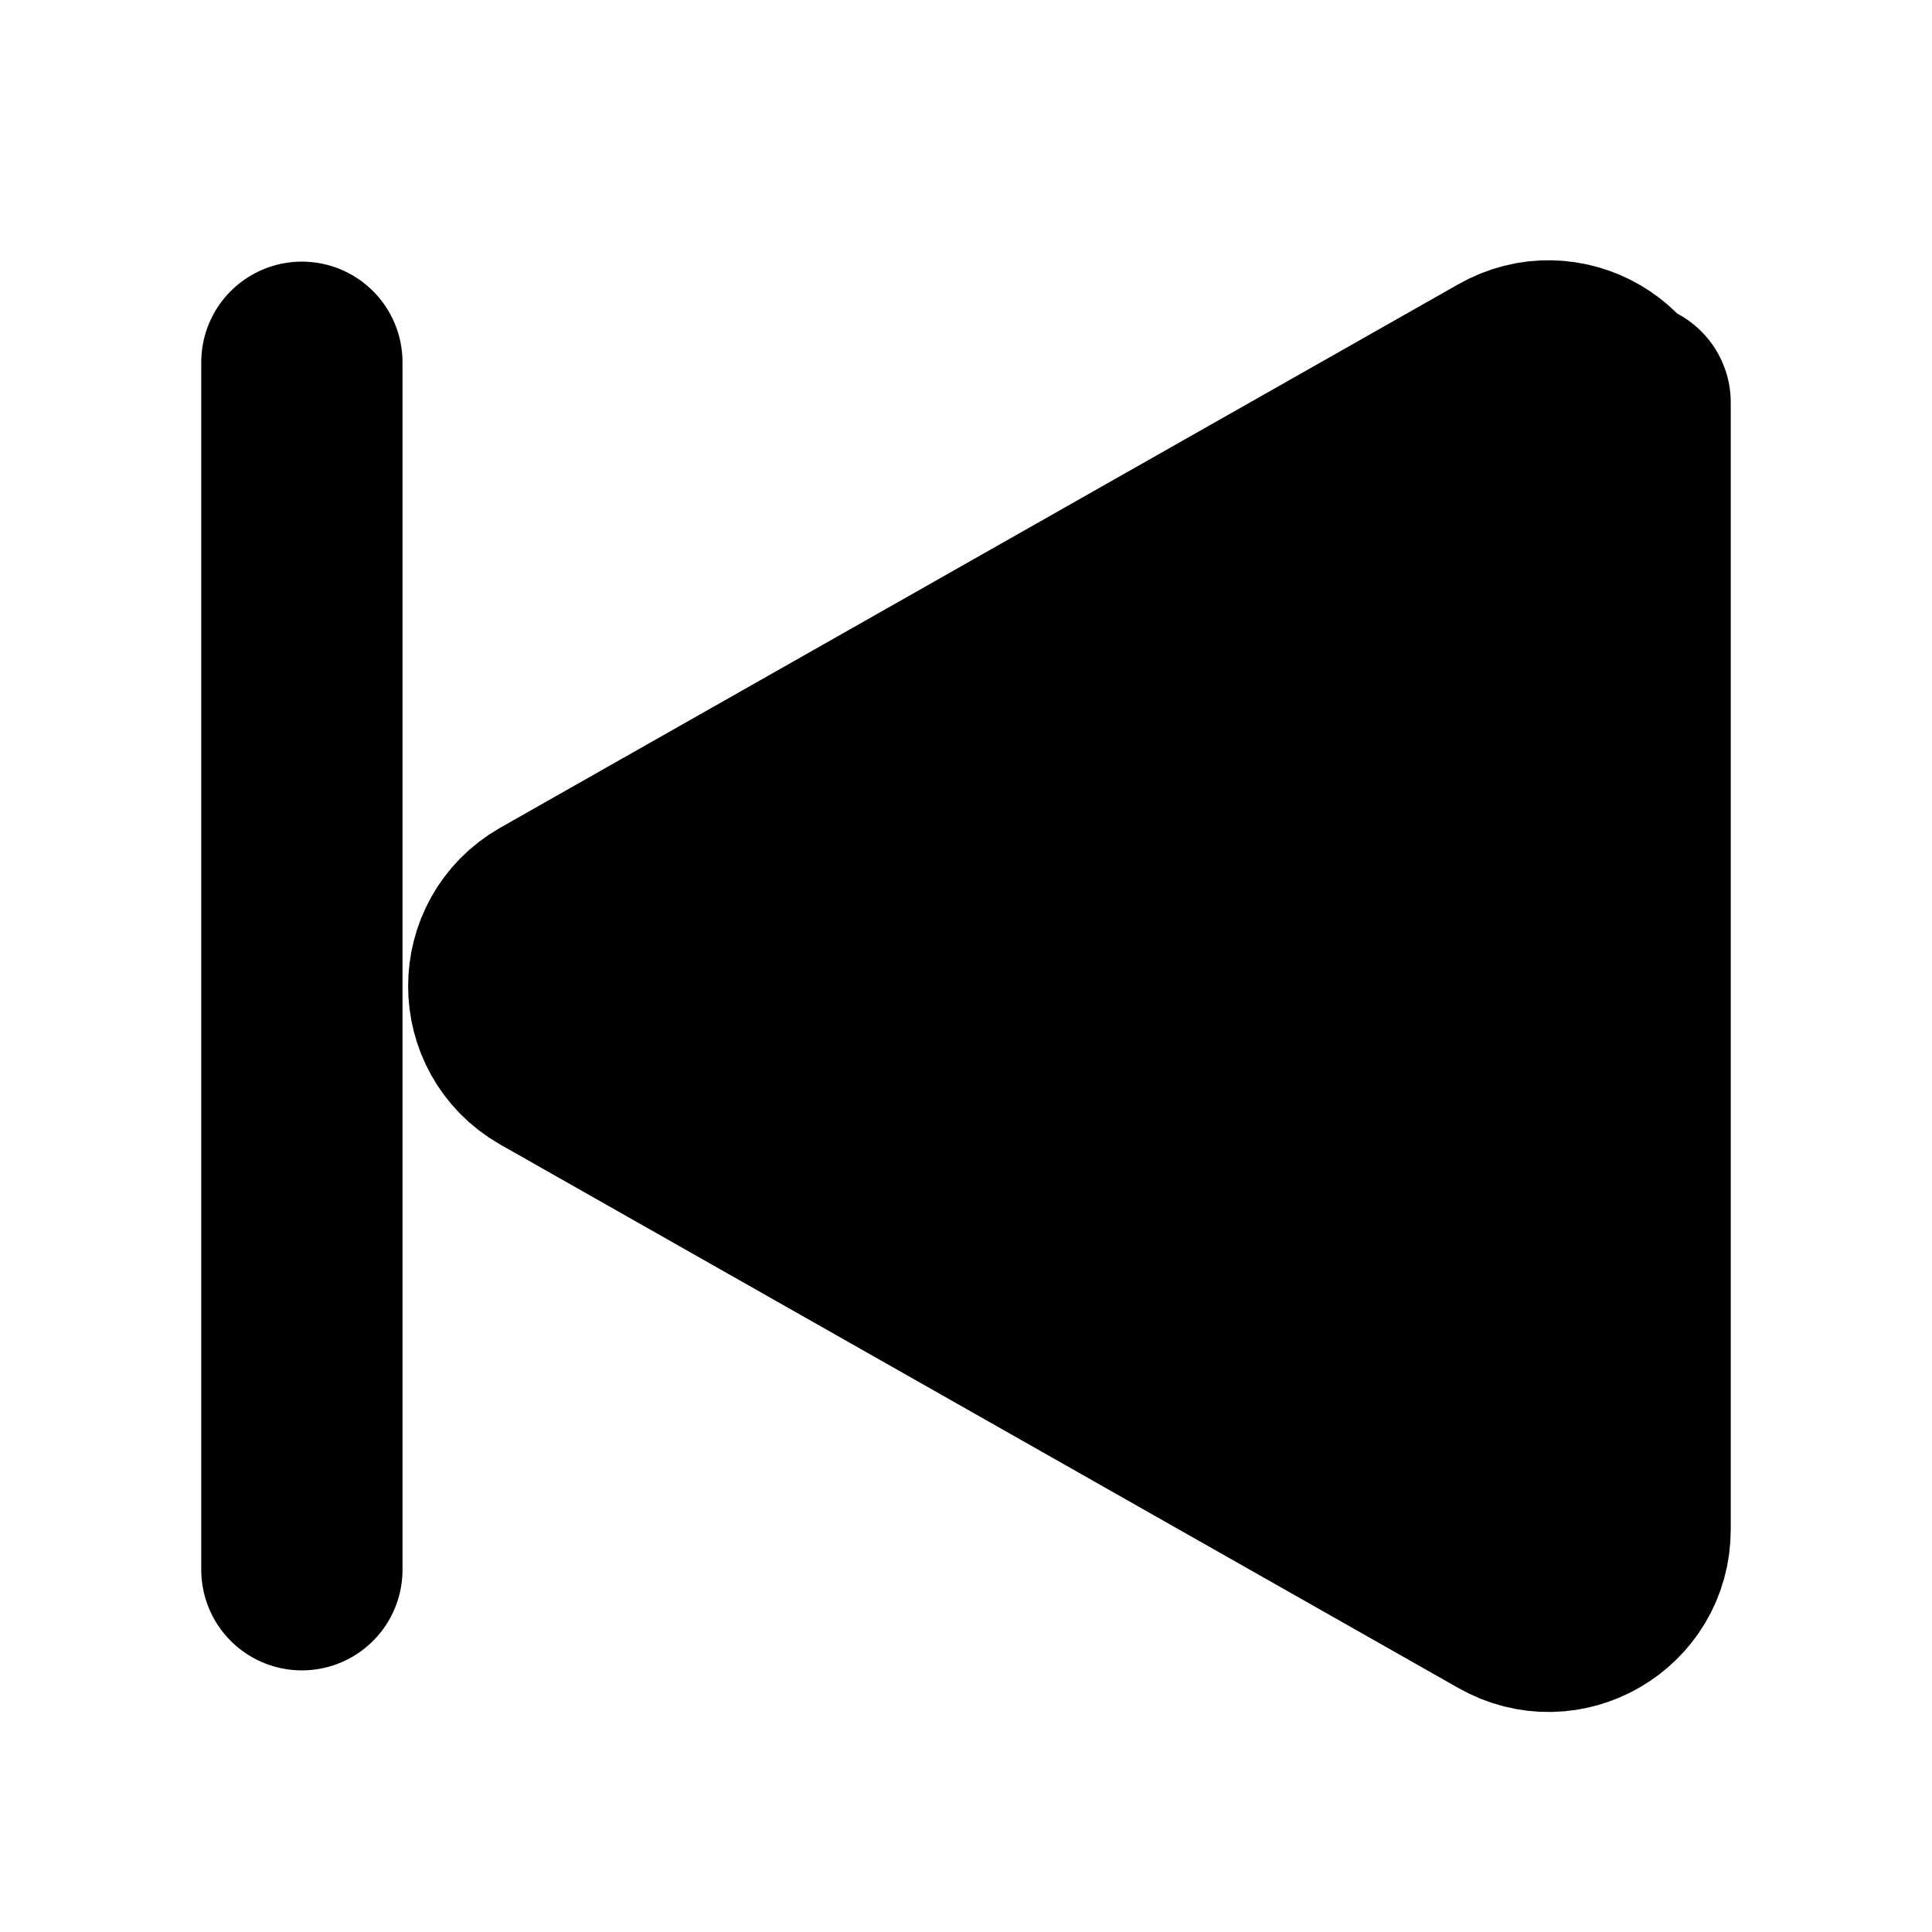
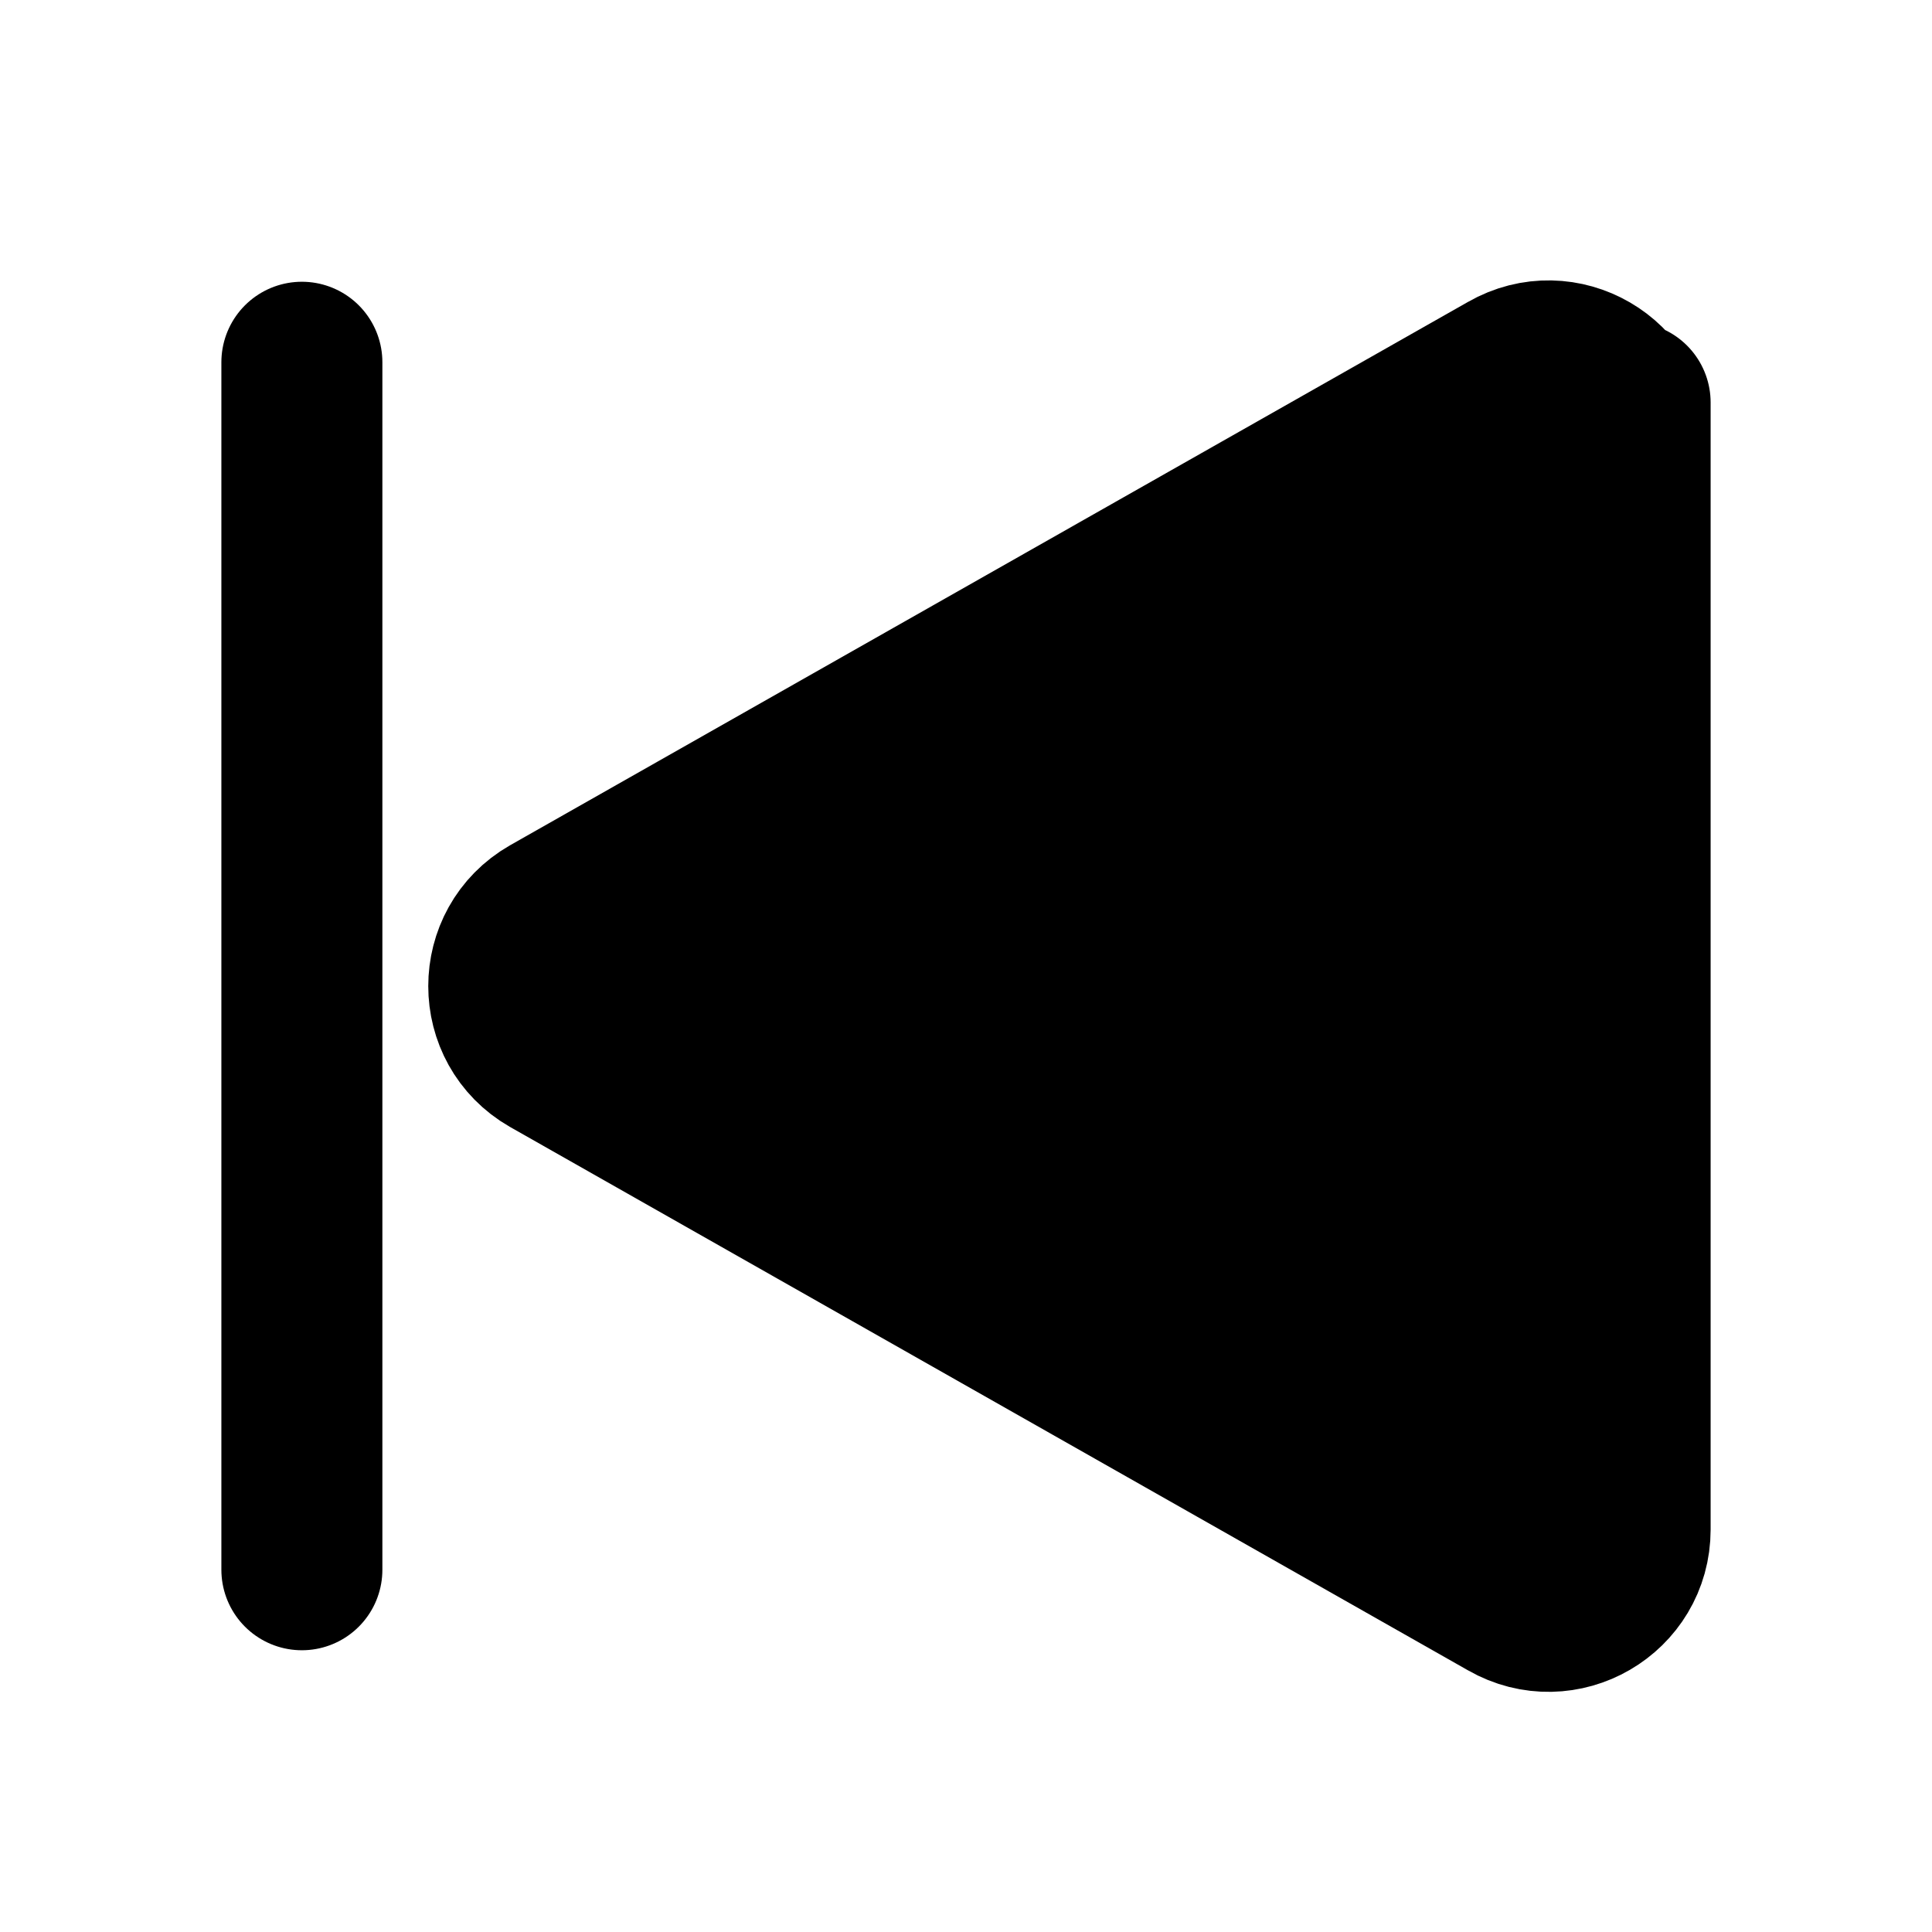
<svg xmlns="http://www.w3.org/2000/svg" width="24" height="24" viewBox="0 0 24 24" fill="none">
-   <path d="M20.25 5V19C20.25 19.78 19.41 20.27 18.73 19.88L6.83 13.13C6.15 12.74 6.15 11.76 6.83 11.37L18.73 4.62C19.41 4.23 20.25 4.72 20.25 5.5Z" fill="currentColor" stroke="currentColor" stroke-width="2.5" stroke-linejoin="round" />
-   <path d="M3.75 4.5V19.5" stroke="currentColor" stroke-width="2.5" stroke-linecap="round" />
+   <path d="M20.25 5V19C20.25 19.78 19.41 20.27 18.73 19.88L6.83 13.13C6.15 12.74 6.15 11.76 6.83 11.37L18.73 4.62C19.41 4.23 20.25 4.72 20.25 5.5Z" fill="currentColor" stroke="currentColor" stroke-width="2.0" stroke-linejoin="round" />
+   <path d="M3.75 4.5V19.5" stroke="currentColor" stroke-width="2.0" stroke-linecap="round" />
</svg>
